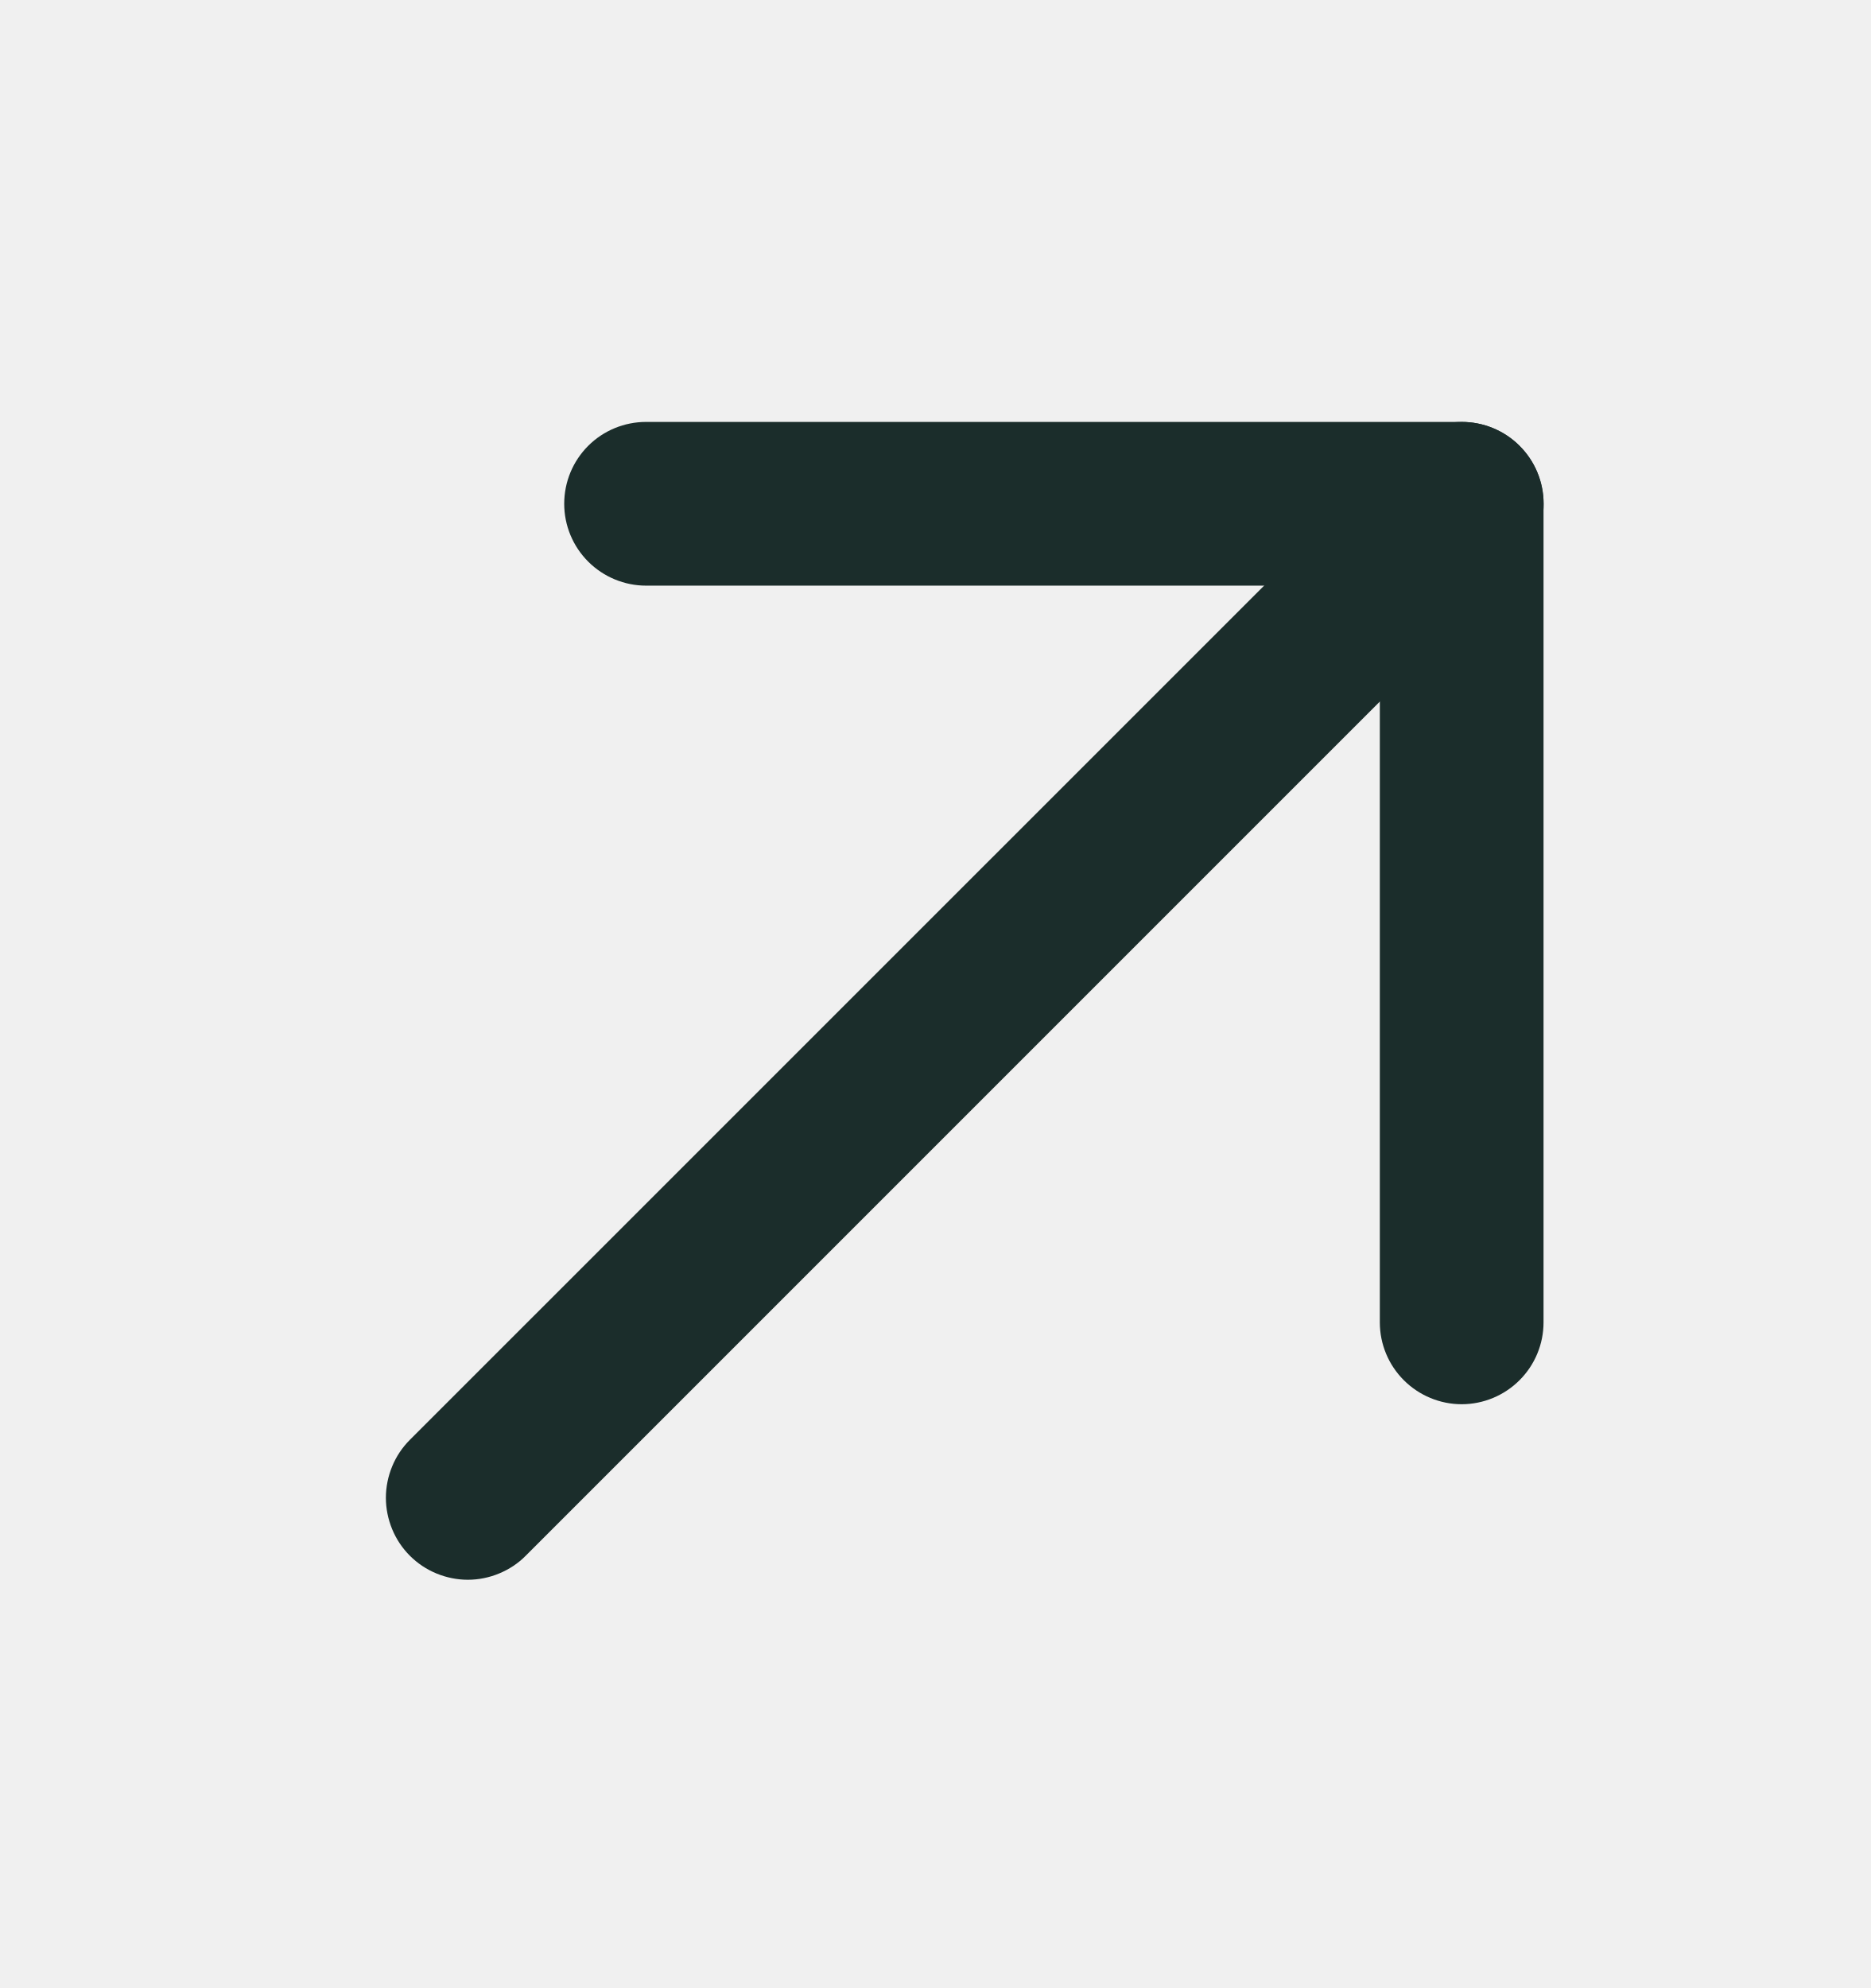
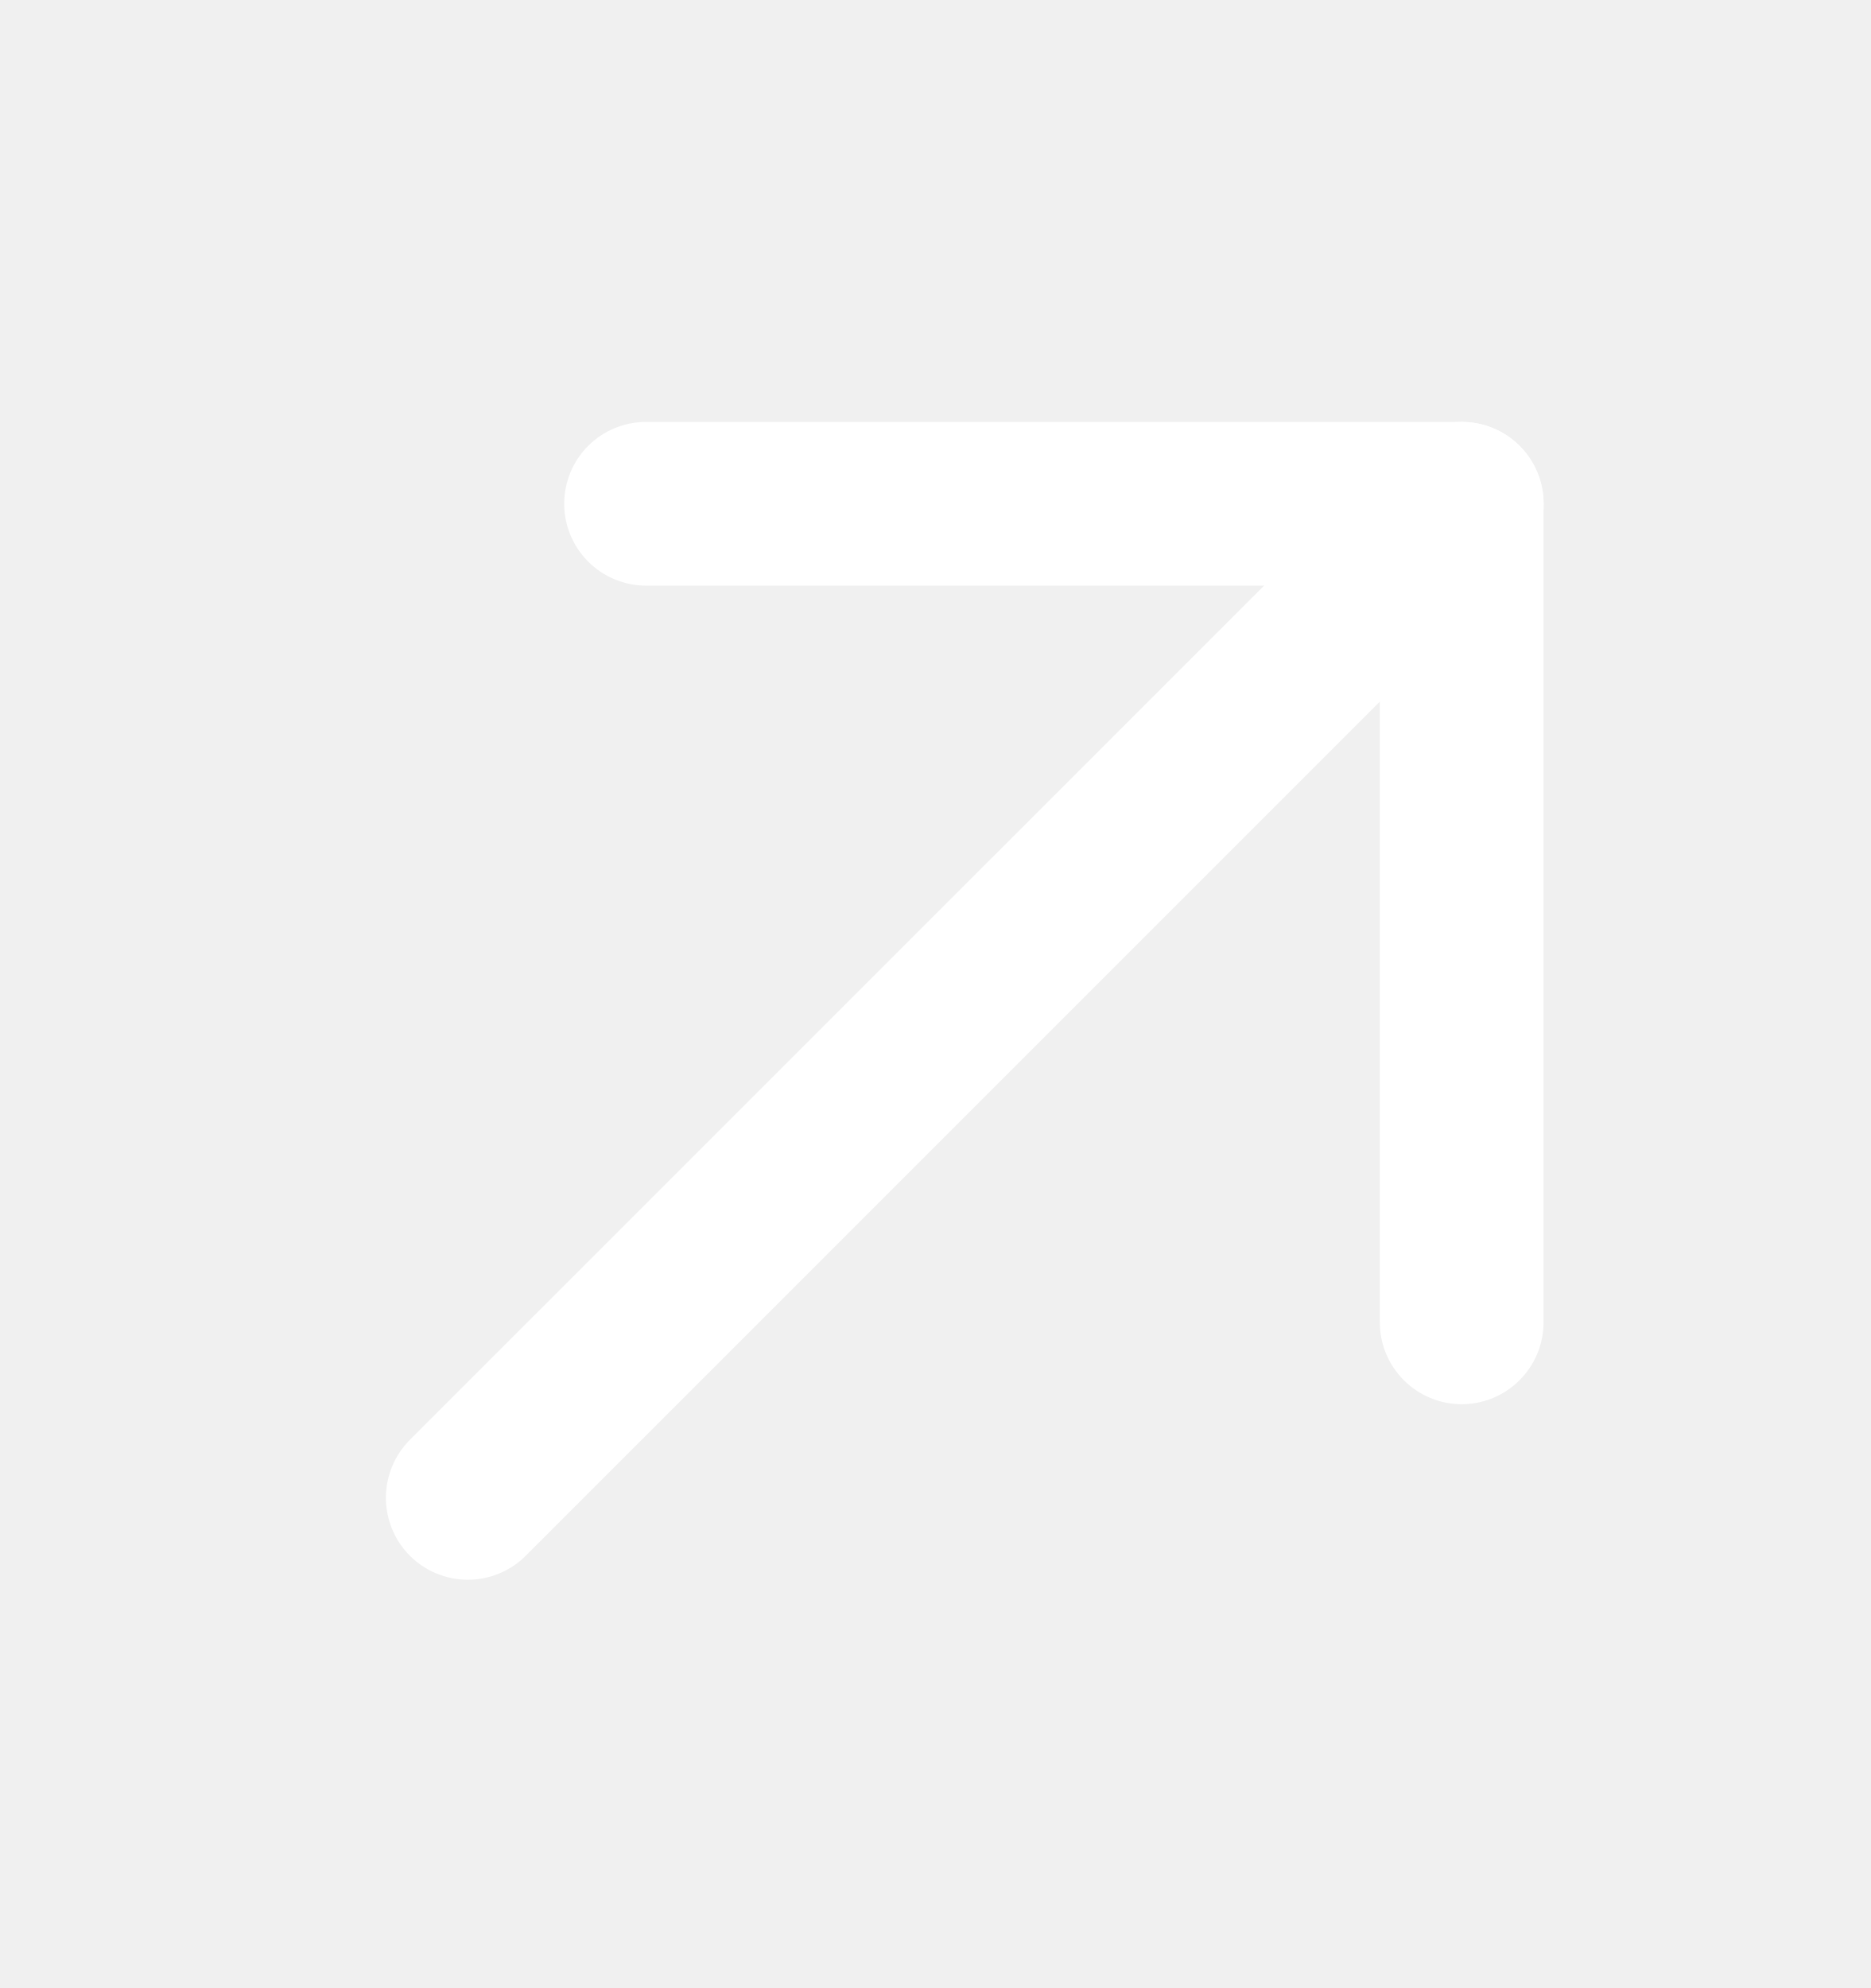
<svg xmlns="http://www.w3.org/2000/svg" width="16" height="17" viewBox="0 0 16 17" fill="none">
-   <path d="M5.525 4.908L11.9 4.908L11.9 11.308C11.9 11.467 11.963 11.619 12.076 11.732C12.188 11.844 12.341 11.908 12.5 11.908C12.659 11.908 12.812 11.844 12.924 11.732C13.037 11.619 13.1 11.467 13.1 11.308L13.1 4.308C13.1 4.148 13.037 3.996 12.924 3.883C12.812 3.771 12.659 3.708 12.5 3.708L5.525 3.708C5.366 3.708 5.213 3.771 5.101 3.883C4.988 3.996 4.925 4.148 4.925 4.308C4.925 4.467 4.988 4.619 5.101 4.732C5.213 4.844 5.366 4.908 5.525 4.908Z" fill="#1B2D2B" stroke="#1B2D2B" stroke-width="0.2" />
-   <path d="M12.501 3.708C12.341 3.708 12.189 3.771 12.076 3.884L3.576 12.383C3.52 12.439 3.476 12.505 3.446 12.578C3.416 12.651 3.4 12.729 3.4 12.808C3.4 12.887 3.416 12.965 3.446 13.038C3.476 13.111 3.52 13.177 3.576 13.233C3.632 13.289 3.698 13.333 3.771 13.363C3.844 13.393 3.922 13.409 4.001 13.409C4.08 13.409 4.158 13.393 4.23 13.363C4.303 13.333 4.37 13.289 4.425 13.233L12.925 4.733C13.038 4.62 13.101 4.468 13.101 4.308C13.101 4.149 13.038 3.996 12.925 3.884C12.813 3.771 12.66 3.708 12.501 3.708Z" fill="#1B2D2B" stroke="#1B2D2B" stroke-width="0.2" />
+   <path d="M5.525 4.908L11.9 4.908L11.9 11.308C11.9 11.467 11.963 11.619 12.076 11.732C12.188 11.844 12.341 11.908 12.5 11.908C12.659 11.908 12.812 11.844 12.924 11.732C13.037 11.619 13.1 11.467 13.1 11.308L13.1 4.308C13.1 4.148 13.037 3.996 12.924 3.883C12.812 3.771 12.659 3.708 12.5 3.708L5.525 3.708C5.366 3.708 5.213 3.771 5.101 3.883C4.988 3.996 4.925 4.148 4.925 4.308C4.925 4.467 4.988 4.619 5.101 4.732C5.213 4.844 5.366 4.908 5.525 4.908Z" fill="white" stroke="white" stroke-width="0.2" />
+   <path d="M12.501 3.708C12.341 3.708 12.189 3.771 12.076 3.884L3.576 12.383C3.52 12.439 3.476 12.505 3.446 12.578C3.416 12.651 3.4 12.729 3.4 12.808C3.4 12.887 3.416 12.965 3.446 13.038C3.476 13.111 3.52 13.177 3.576 13.233C3.632 13.289 3.698 13.333 3.771 13.363C3.844 13.393 3.922 13.409 4.001 13.409C4.08 13.409 4.158 13.393 4.23 13.363C4.303 13.333 4.37 13.289 4.425 13.233L12.925 4.733C13.038 4.62 13.101 4.468 13.101 4.308C13.101 4.149 13.038 3.996 12.925 3.884C12.813 3.771 12.66 3.708 12.501 3.708Z" fill="white" stroke="white" stroke-width="0.2" />
</svg>
